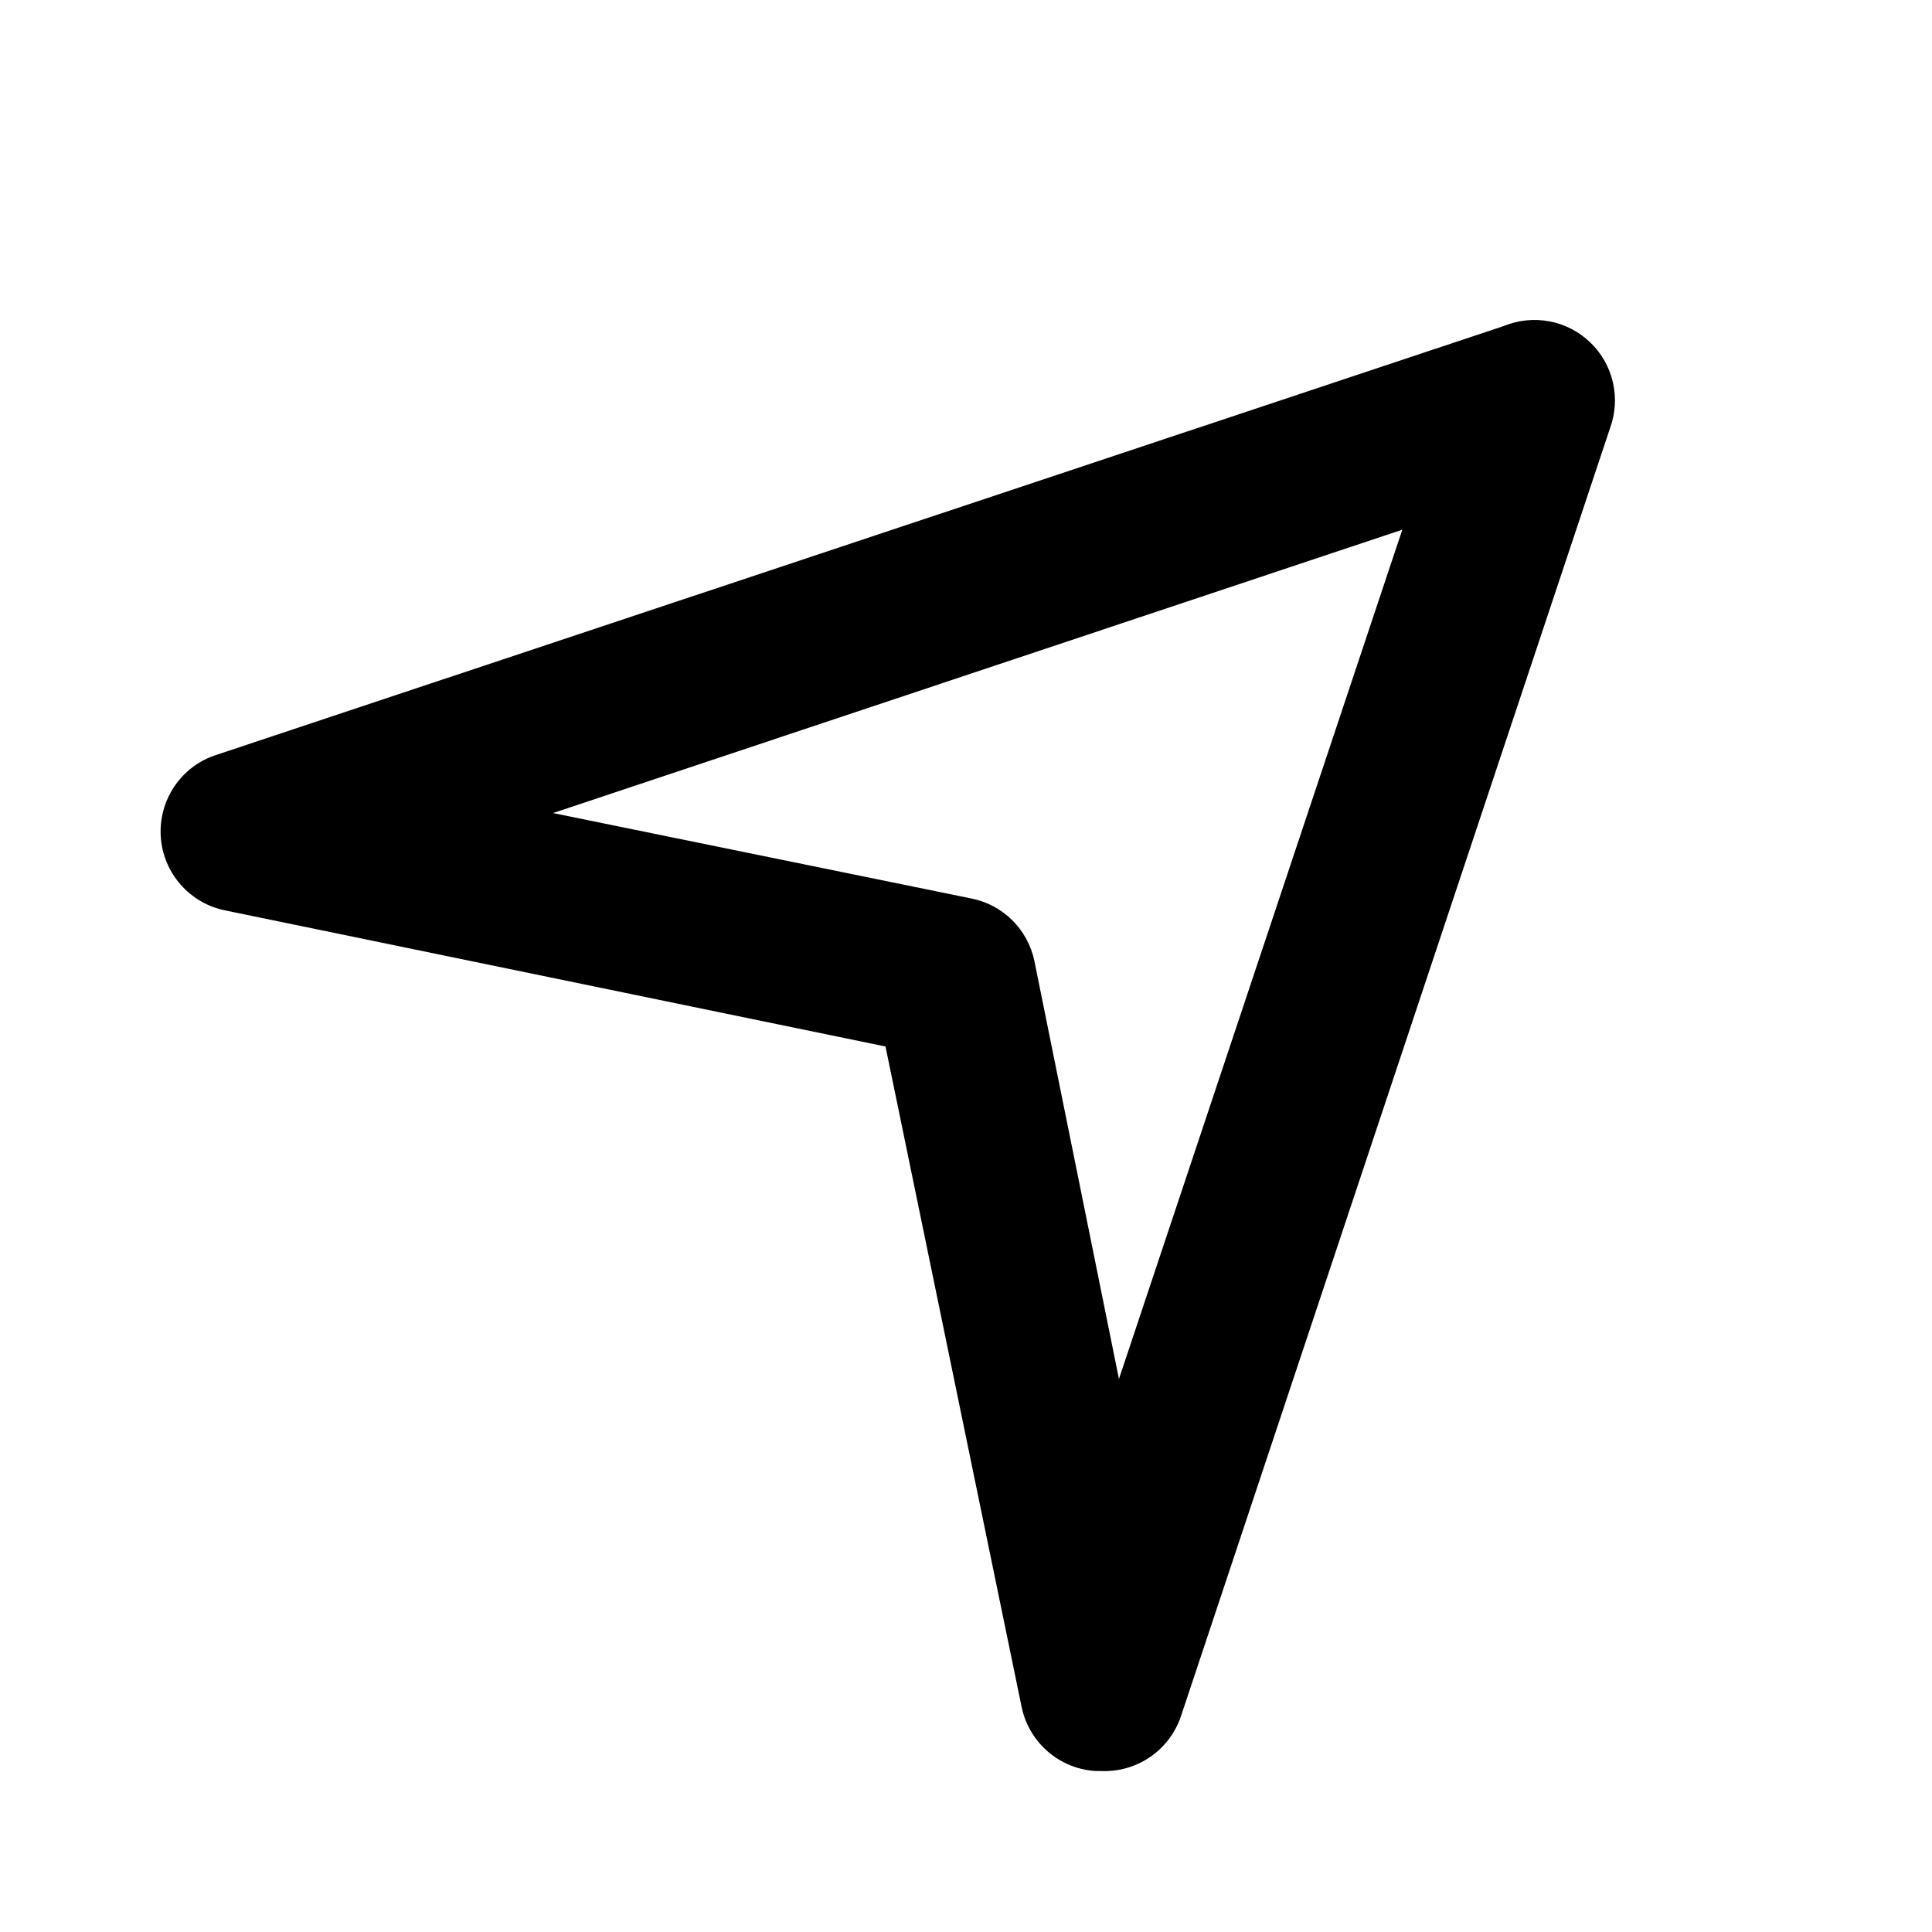
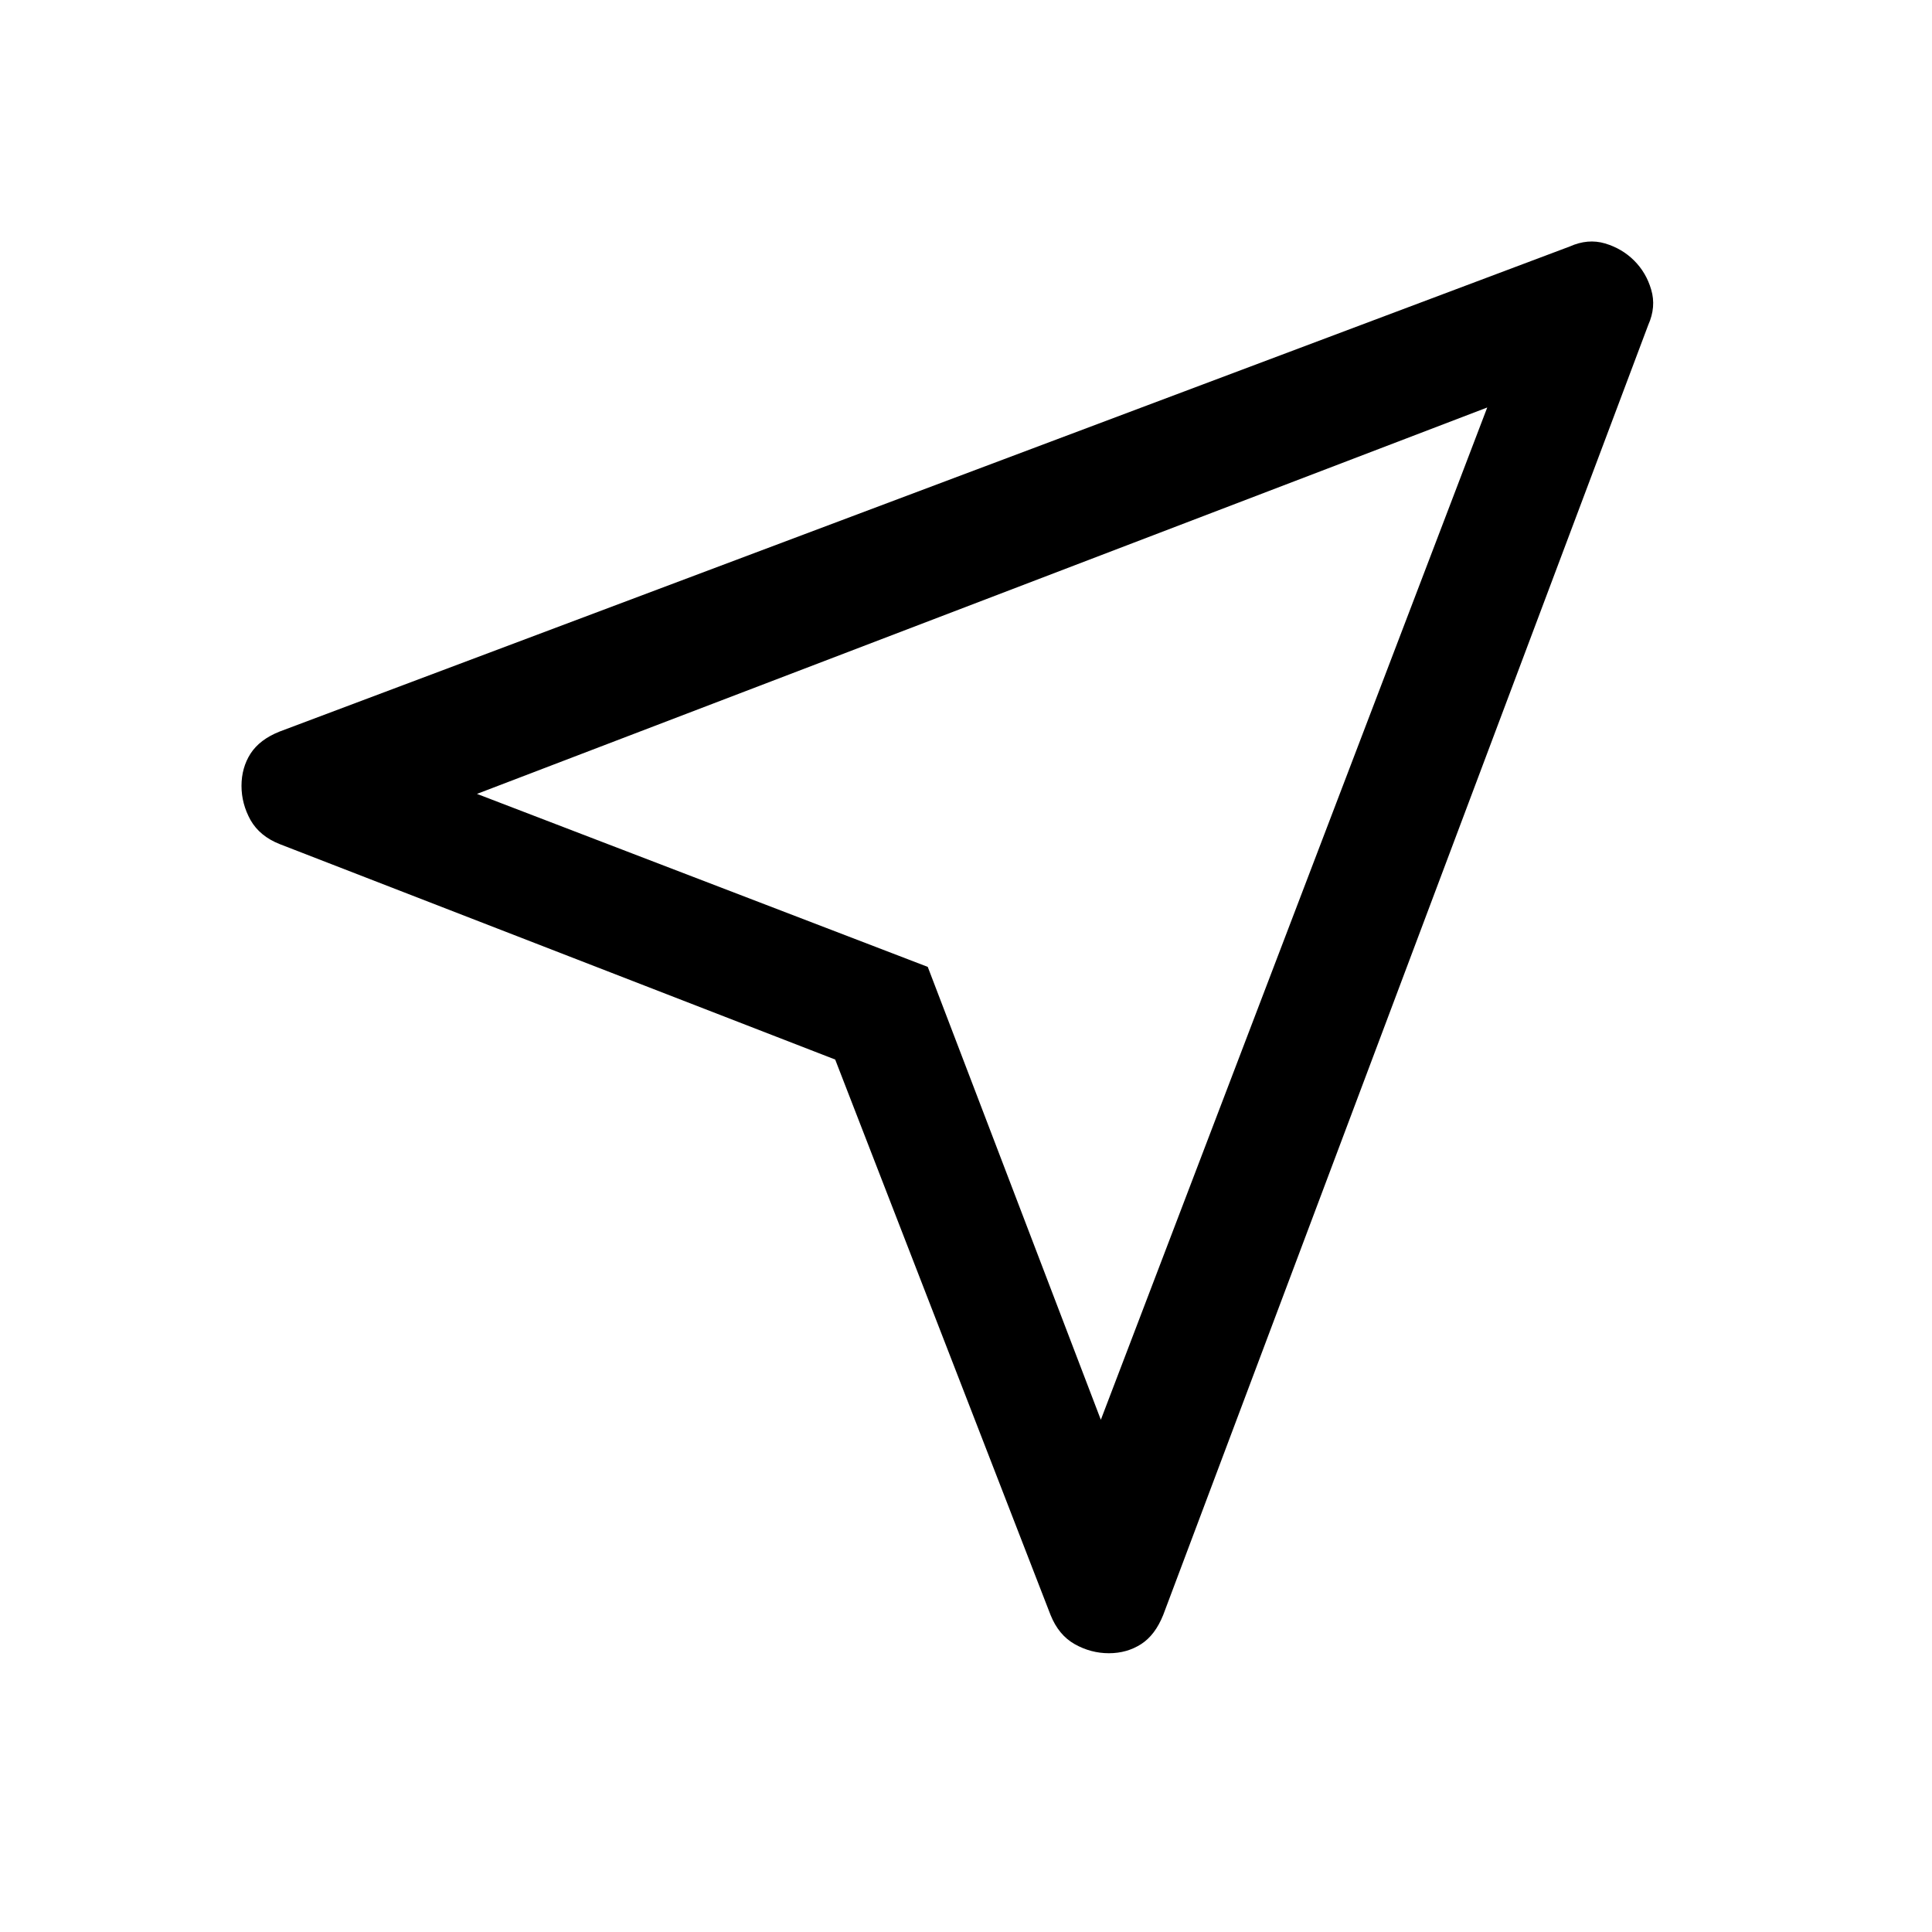
- <svg xmlns="http://www.w3.org/2000/svg" width="24" height="24" viewBox="0 0 24 24">
-   <path d="M13.67 22H13.61C13.39 21.987 13.18 21.901 13.014 21.756C12.848 21.612 12.734 21.416 12.69 21.2L11 13L2.8 11.31C2.583 11.267 2.387 11.153 2.242 10.987C2.097 10.821 2.01 10.611 1.997 10.391C1.983 10.171 2.043 9.952 2.166 9.769C2.29 9.586 2.47 9.449 2.68 9.38L18.68 4.05C18.86 3.976 19.057 3.956 19.248 3.992C19.439 4.028 19.615 4.119 19.755 4.254C19.895 4.388 19.993 4.561 20.036 4.75C20.08 4.94 20.067 5.138 20 5.32L14.67 21.32C14.6 21.527 14.465 21.706 14.284 21.828C14.104 21.951 13.888 22.011 13.67 22ZM6.87 10.1L12.06 11.16C12.254 11.197 12.433 11.291 12.573 11.43C12.714 11.569 12.81 11.746 12.85 11.94L13.9 17.13L17.42 6.58L6.87 10.1Z" fill="currentColor" />
+ <svg xmlns="http://www.w3.org/2000/svg" width="24" height="24" viewBox="0 0 24 24" fill="none">
+   <path d="M10.375 13.162L3.475 10.486C3.308 10.42 3.188 10.32 3.112 10.187C3.038 10.053 3 9.912 3 9.762C3 9.612 3.038 9.478 3.112 9.362C3.188 9.245 3.308 9.153 3.475 9.087L19.5 3.062C19.65 2.995 19.796 2.982 19.938 3.024C20.079 3.066 20.2 3.137 20.3 3.237C20.4 3.337 20.471 3.457 20.512 3.599C20.554 3.741 20.542 3.887 20.475 4.037L14.45 20.061C14.383 20.228 14.292 20.349 14.175 20.424C14.058 20.499 13.925 20.537 13.775 20.537C13.625 20.537 13.483 20.499 13.35 20.424C13.217 20.349 13.117 20.228 13.05 20.061L10.375 13.162ZM13.675 17.637L18.475 5.062L5.925 9.862L11.525 12.011L13.675 17.637Z" fill="currentColor" />
</svg>
